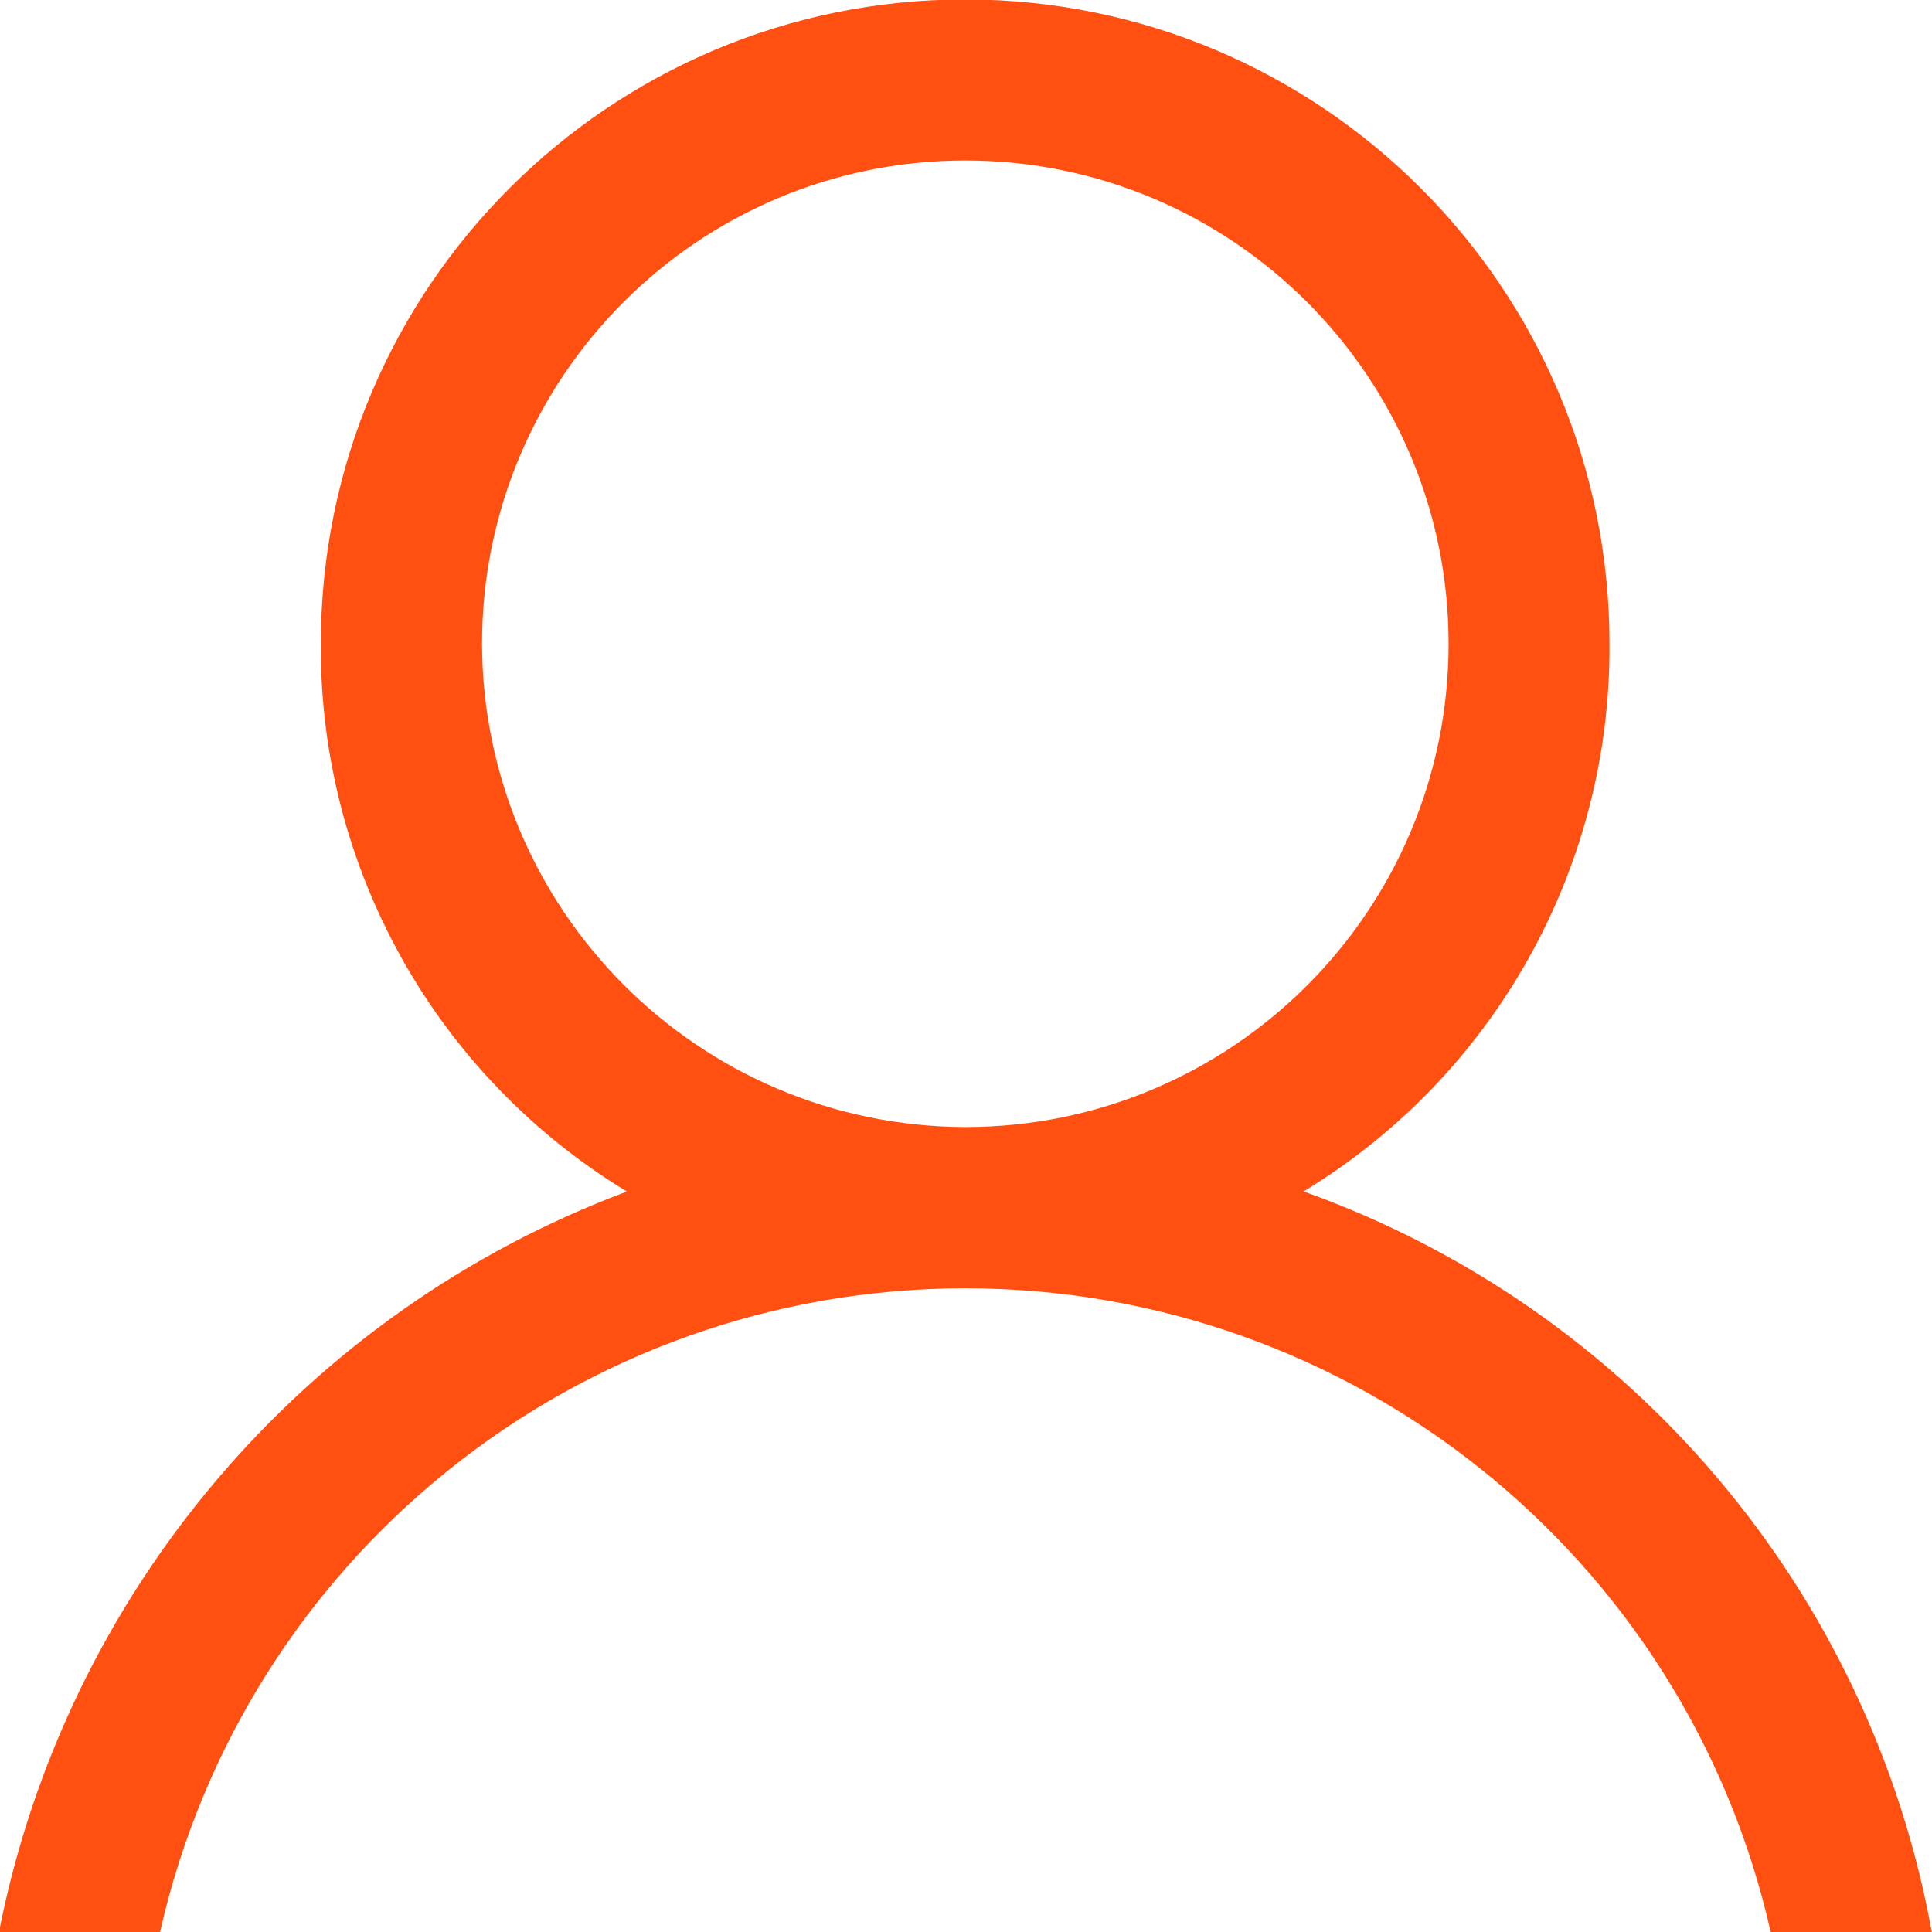
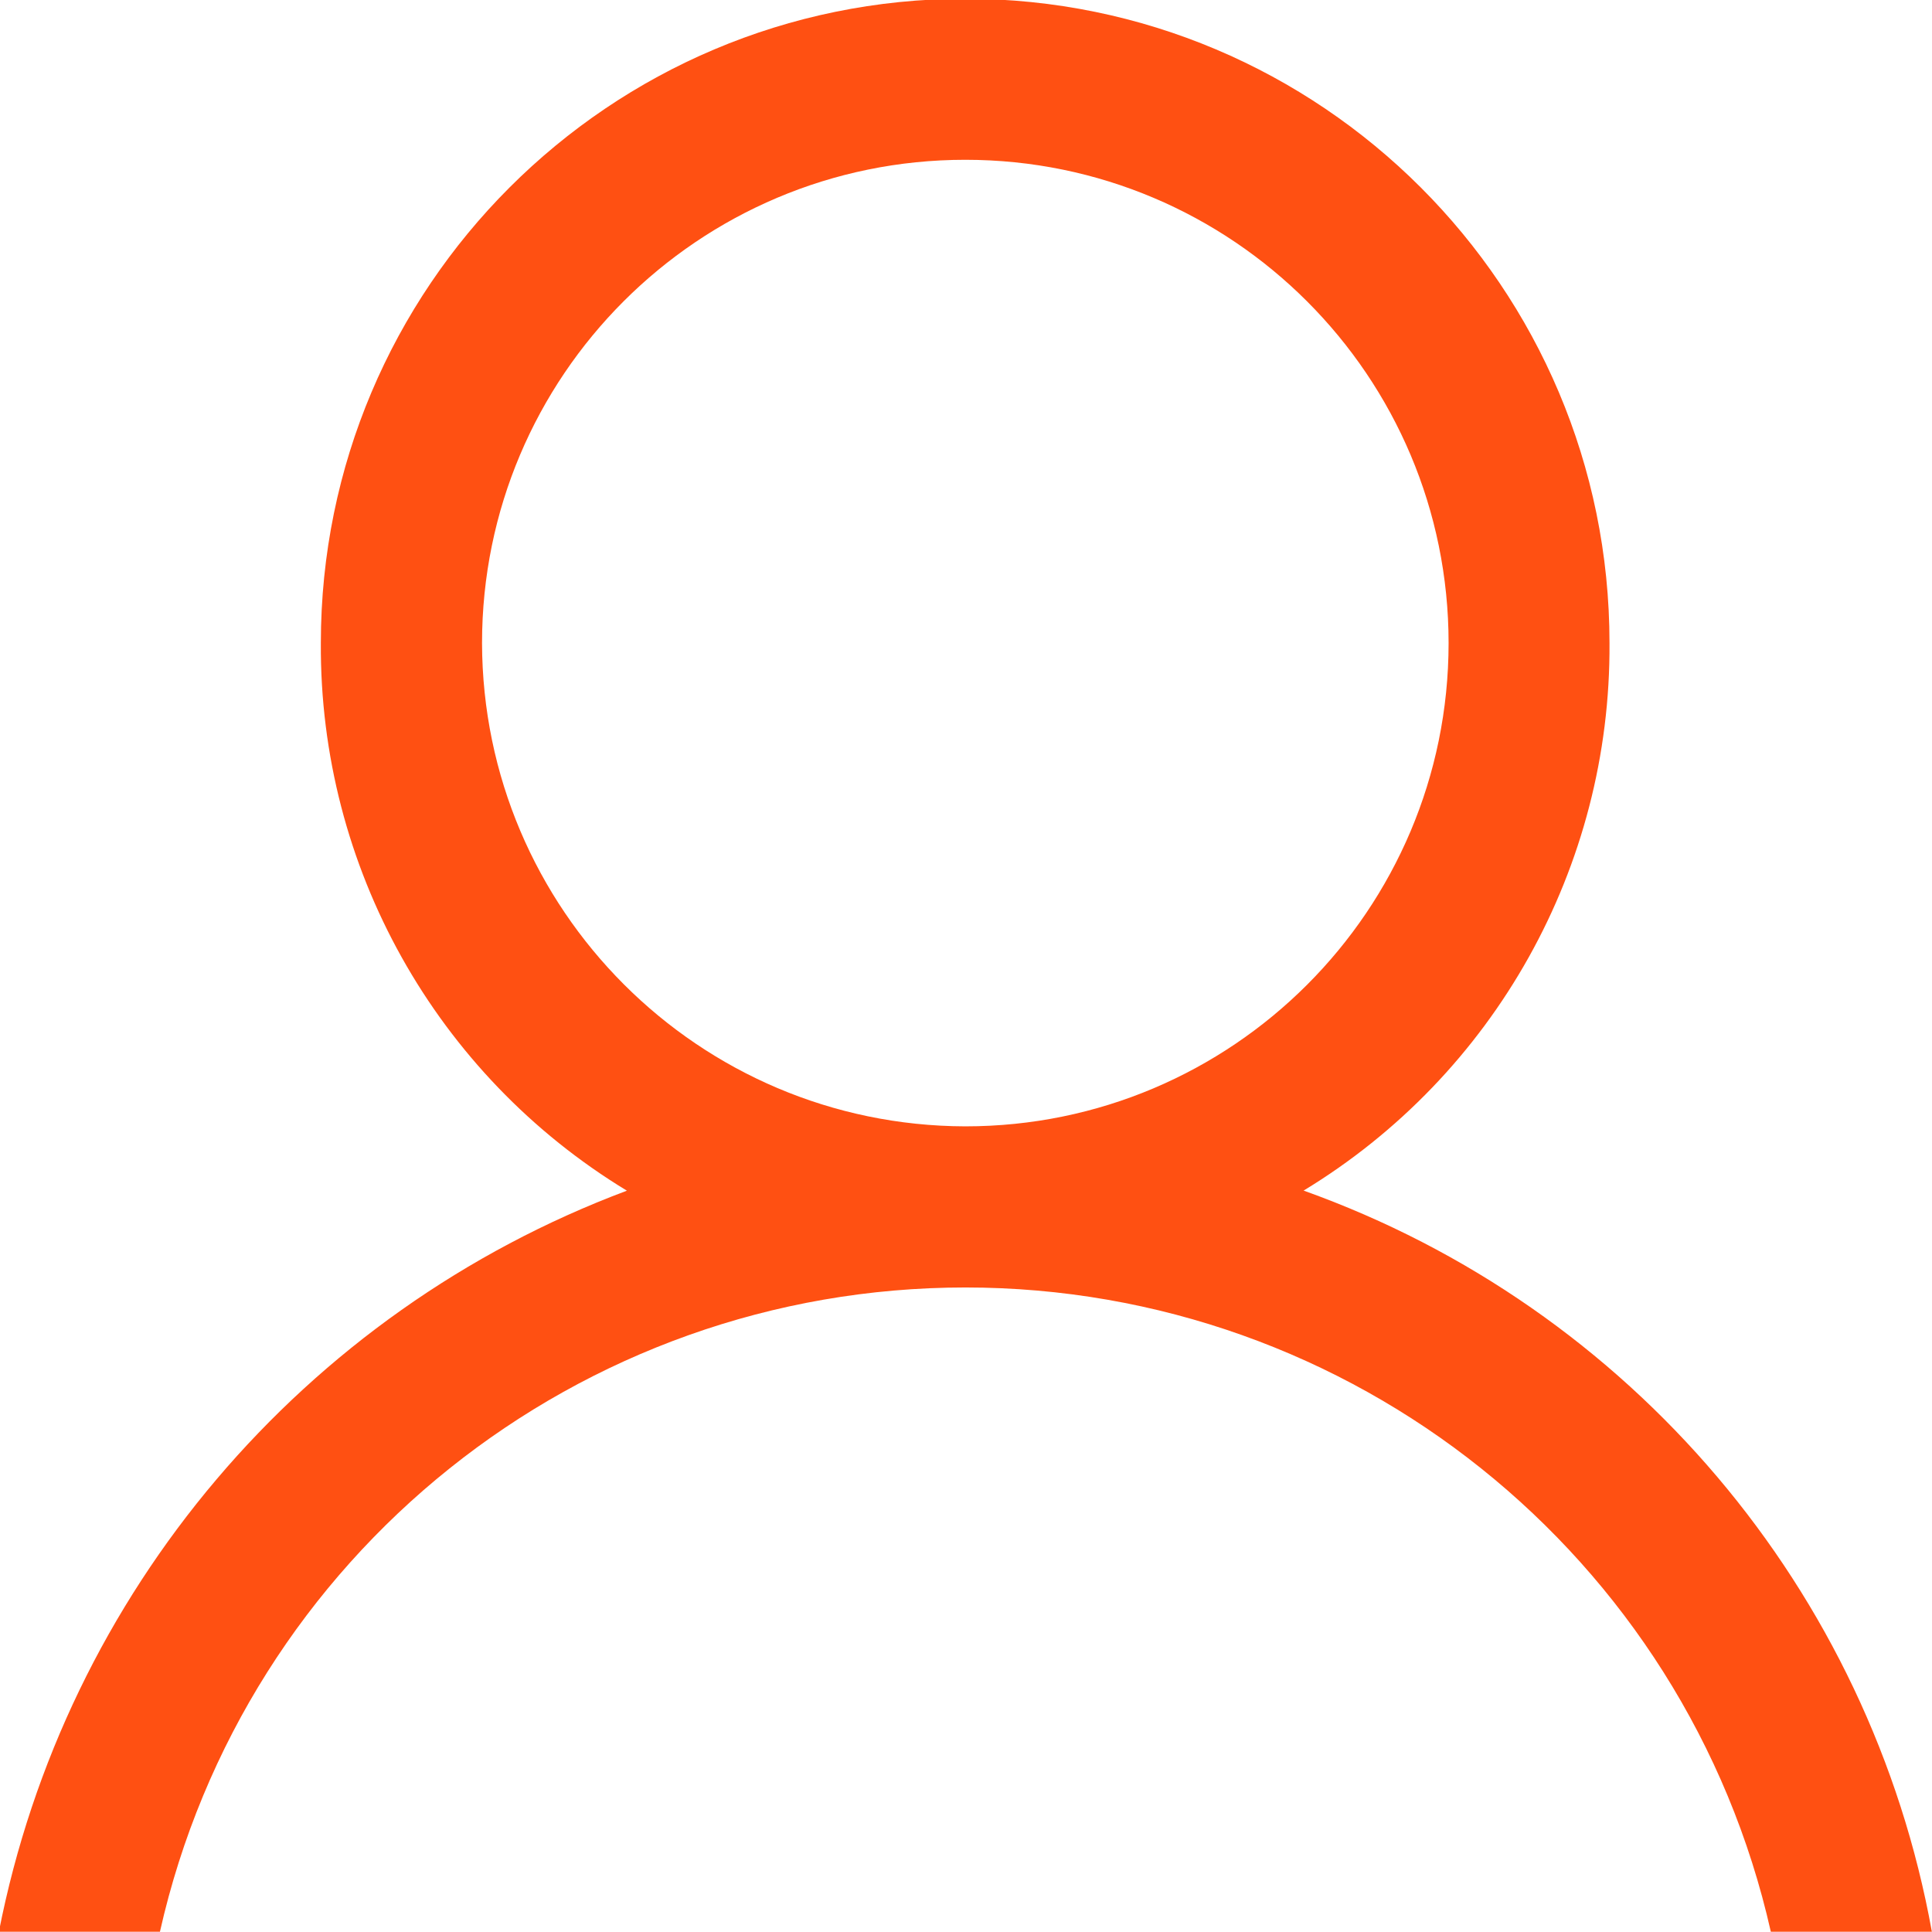
- <svg xmlns="http://www.w3.org/2000/svg" width="13.843" height="13.844" viewBox="0 0 13.843 13.844">
+ <svg xmlns="http://www.w3.org/2000/svg" width="15.82" height="15.821" viewBox="0 0 13.843 13.844">
  <defs>
    <style>.cls-1{fill:#ff5012;fill-rule:evenodd}</style>
  </defs>
-   <path class="cls-1" d="M9.34 8.538a4.555 4.555 0 0 0 2.193-3.925 4.617 4.617 0 0 0-9.234 0 4.557 4.557 0 0 0 2.193 3.925 7.136 7.136 0 0 0-4.5 5.31h1.154a5.916 5.916 0 0 1 11.543 0h1.154a6.951 6.951 0 0 0-4.5-5.31zM3.454 4.613a3.463 3.463 0 1 1 3.462 3.463 3.473 3.473 0 0 1-3.462-3.463zm0 0" />
+   <path class="cls-1" d="M9.34 8.532a4.555 4.555 0 0 0 2.193-3.924 4.617 4.617 0 0 0-9.234 0 4.557 4.557 0 0 0 2.193 3.924 7.137 7.137 0 0 0-4.5 5.31h1.154a5.916 5.916 0 0 1 11.543 0h1.154a6.951 6.951 0 0 0-4.5-5.31zM3.454 4.608a3.463 3.463 0 1 1 3.462 3.463 3.472 3.472 0 0 1-3.462-3.463zm0 0" />
</svg>
